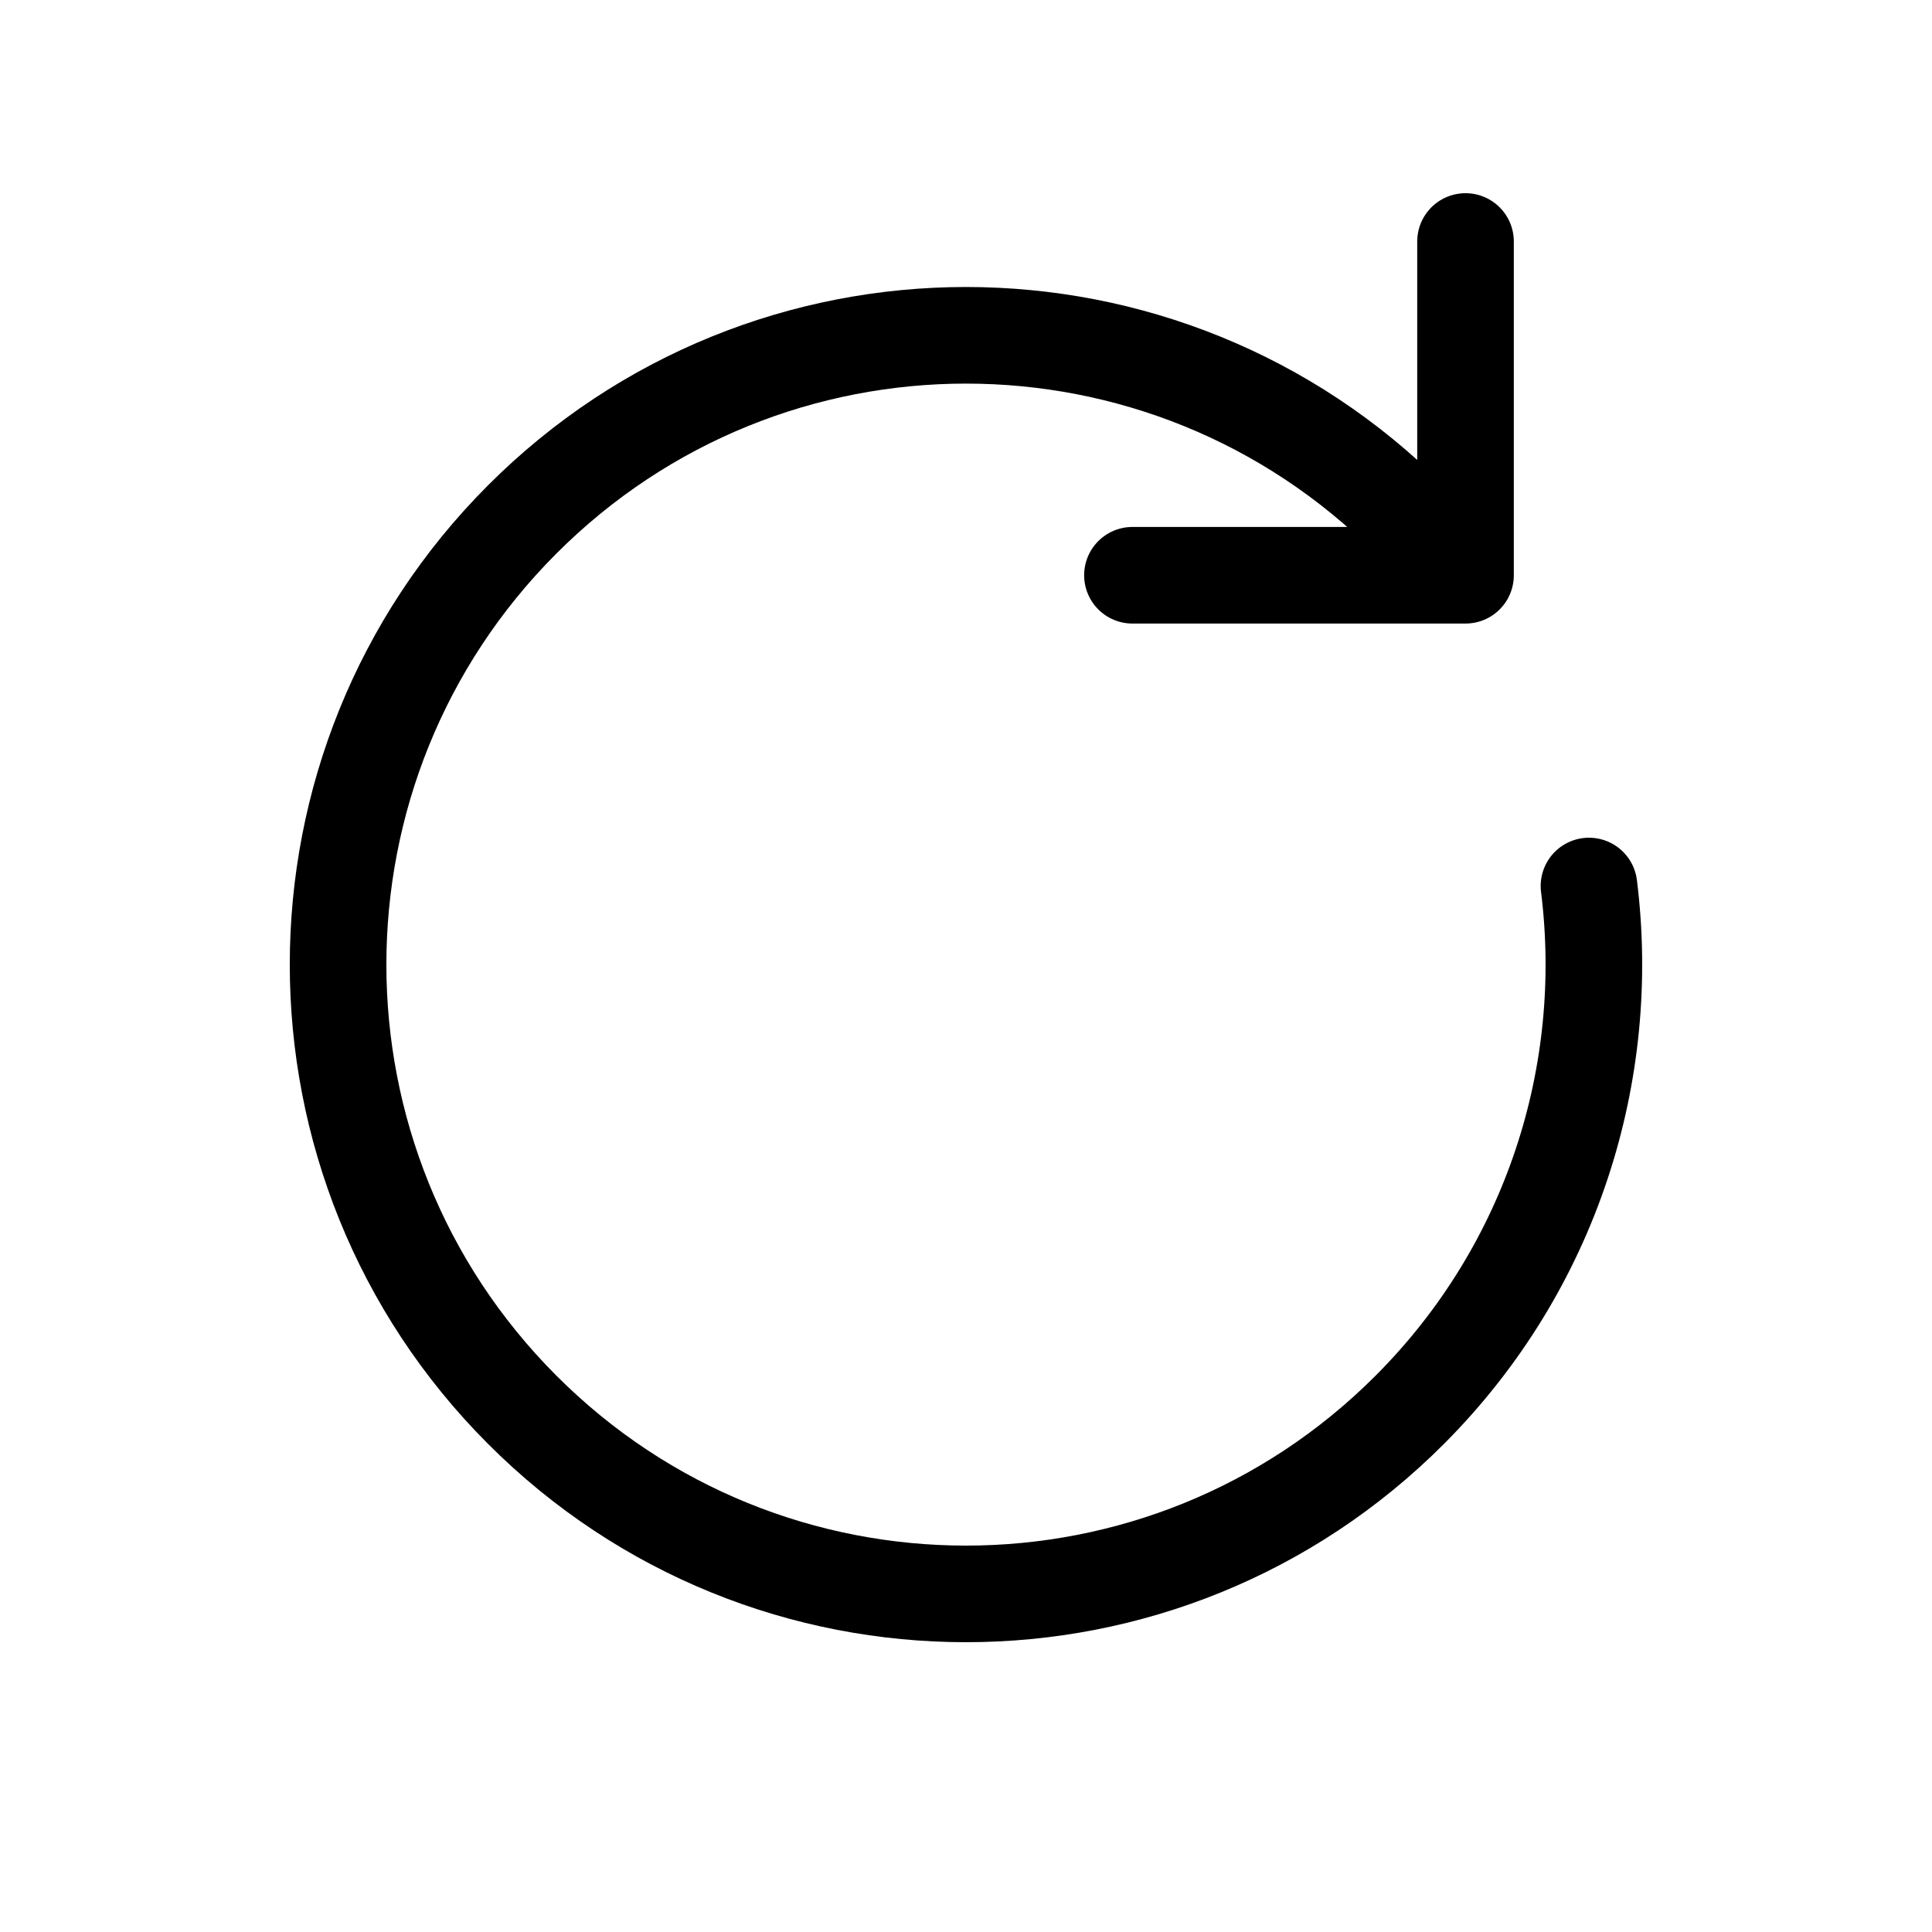
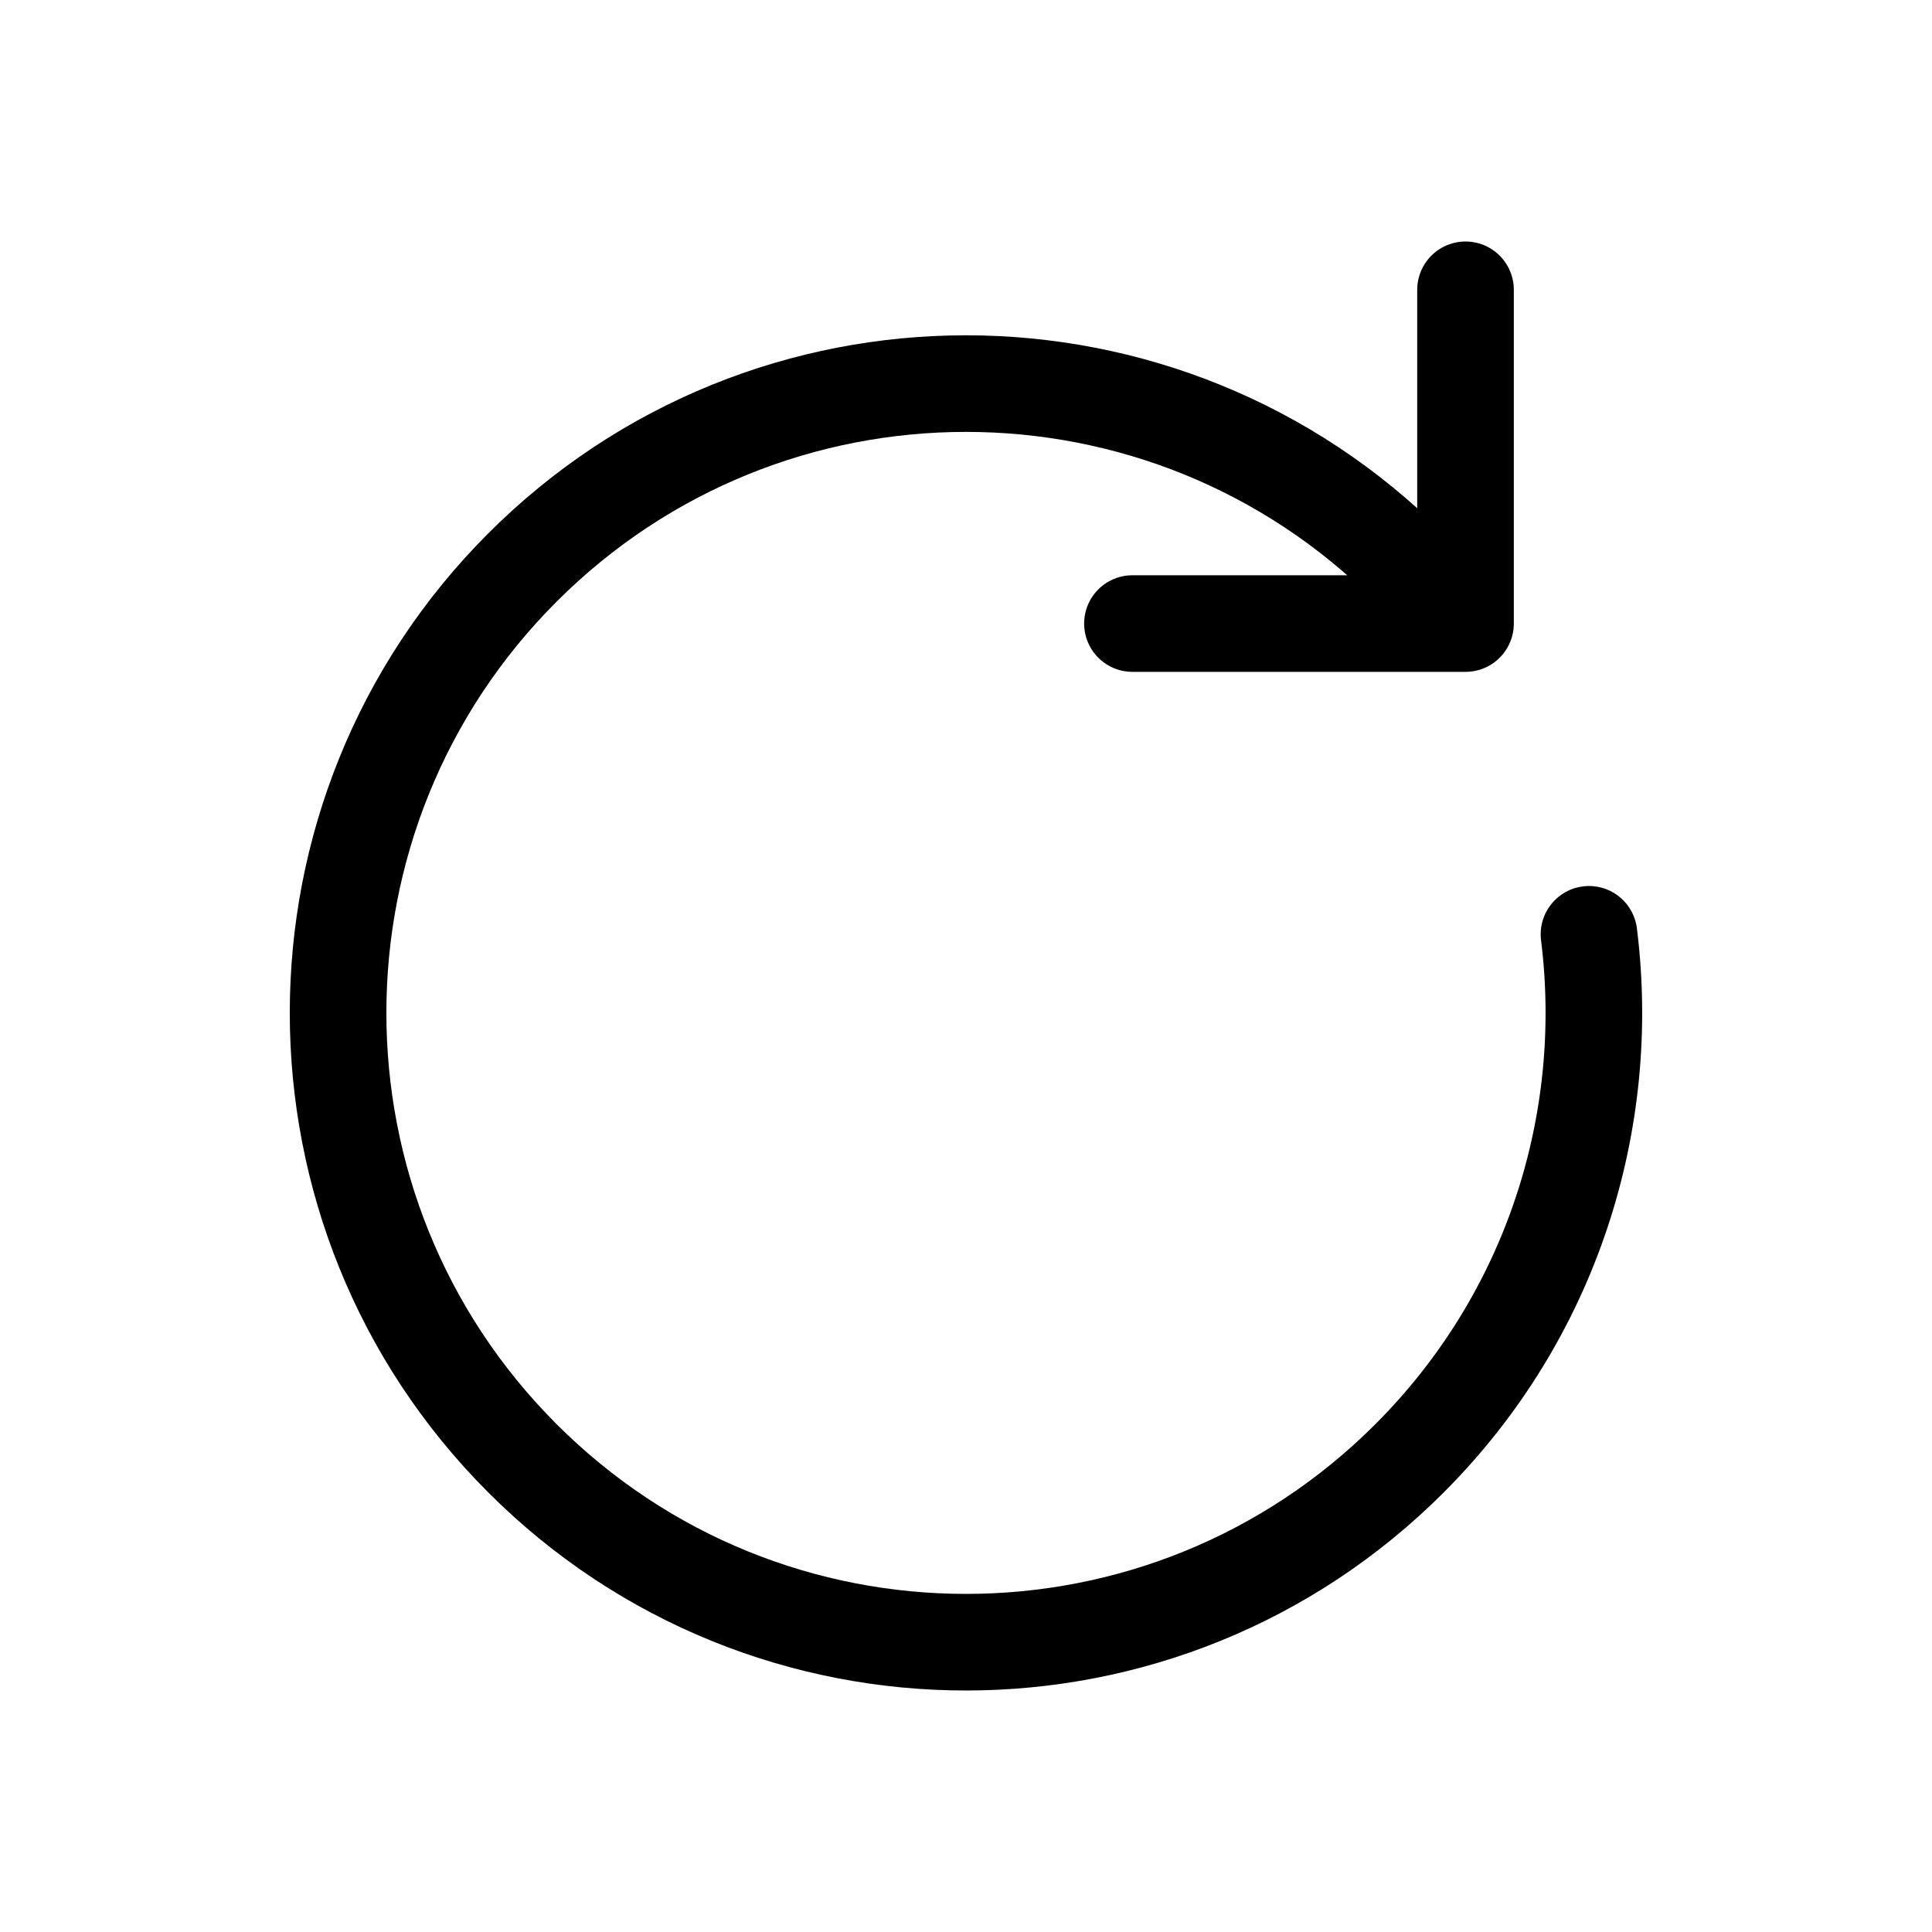
<svg xmlns="http://www.w3.org/2000/svg" width="20" height="20" viewBox="0 0 20 20" fill="none">
-   <path d="M15.171 5.955L14.596 5.379C12.058 2.835 7.942 2.835 5.404 5.379C2.865 7.923 2.865 12.048 5.404 14.592C7.942 17.136 12.058 17.136 14.596 14.592C16.072 13.112 16.69 11.098 16.449 9.172M15.171 5.955H11.723M15.171 5.955V2.5" stroke="currentColor" stroke-linecap="round" stroke-linejoin="round" />
+   <path d="M15.171 6.455L14.596 5.879C12.058 3.335 7.942 3.335 5.404 5.879C2.865 8.423 2.865 12.548 5.404 15.092C7.942 17.636 12.058 17.636 14.596 15.092C16.072 13.612 16.69 11.598 16.449 9.672M15.171 6.455H11.723M15.171 6.455V3" stroke="currentColor" stroke-linecap="round" stroke-linejoin="round" />
</svg>
